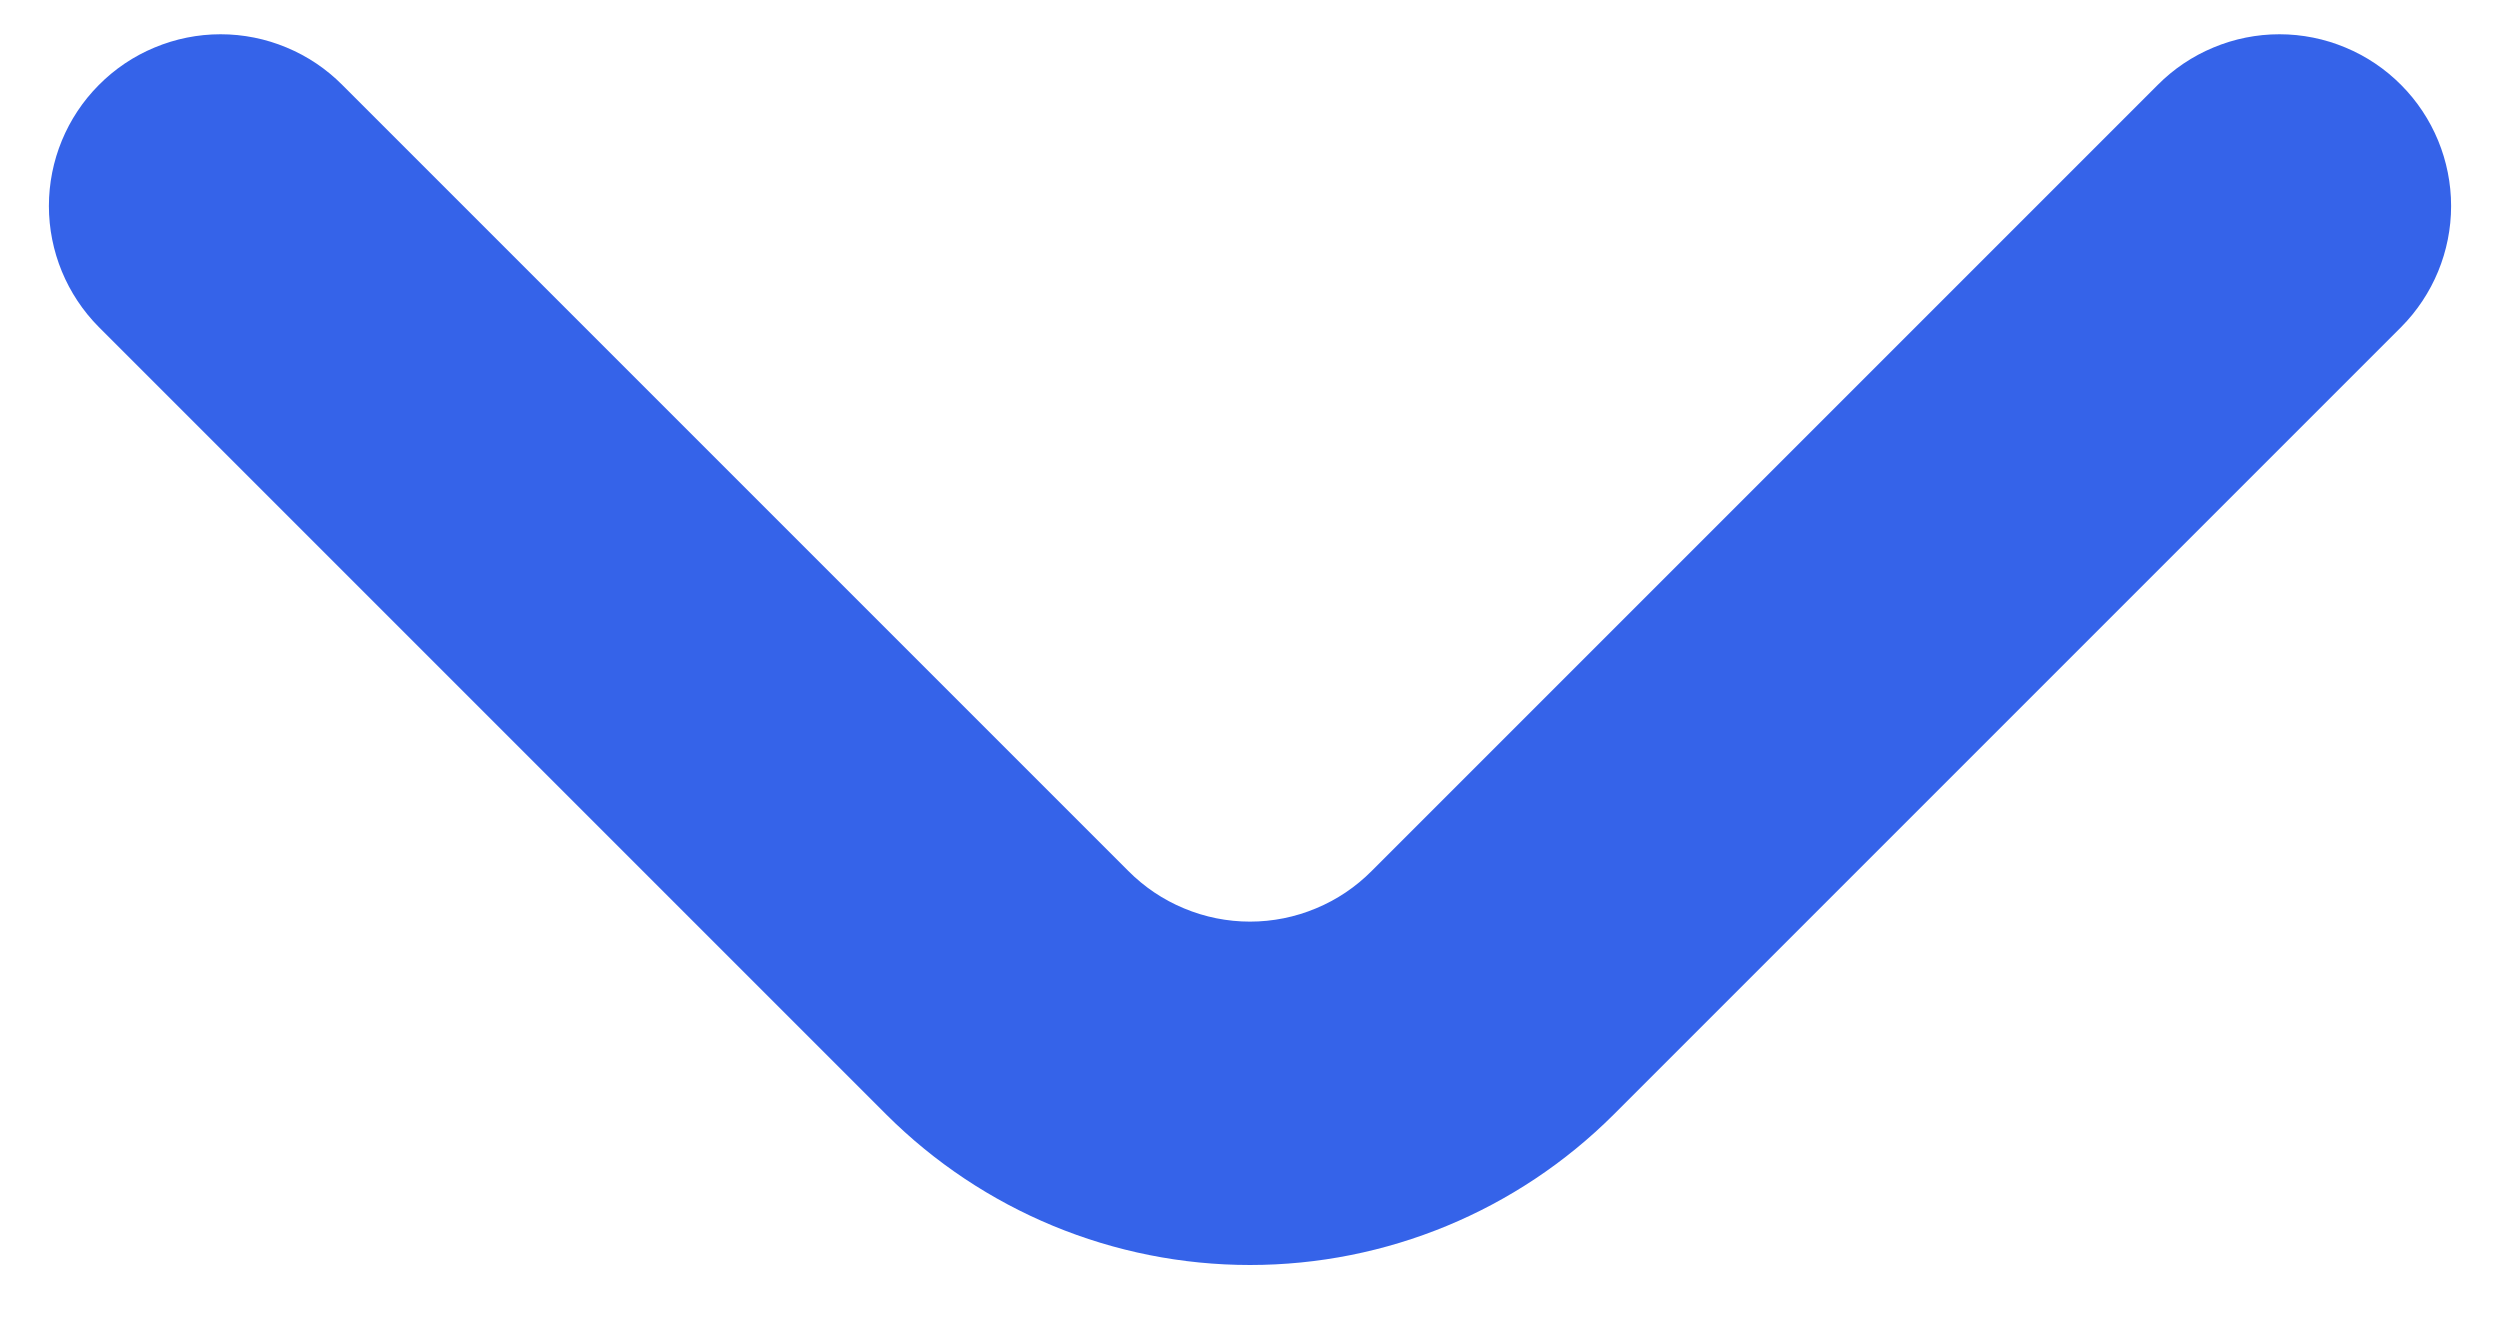
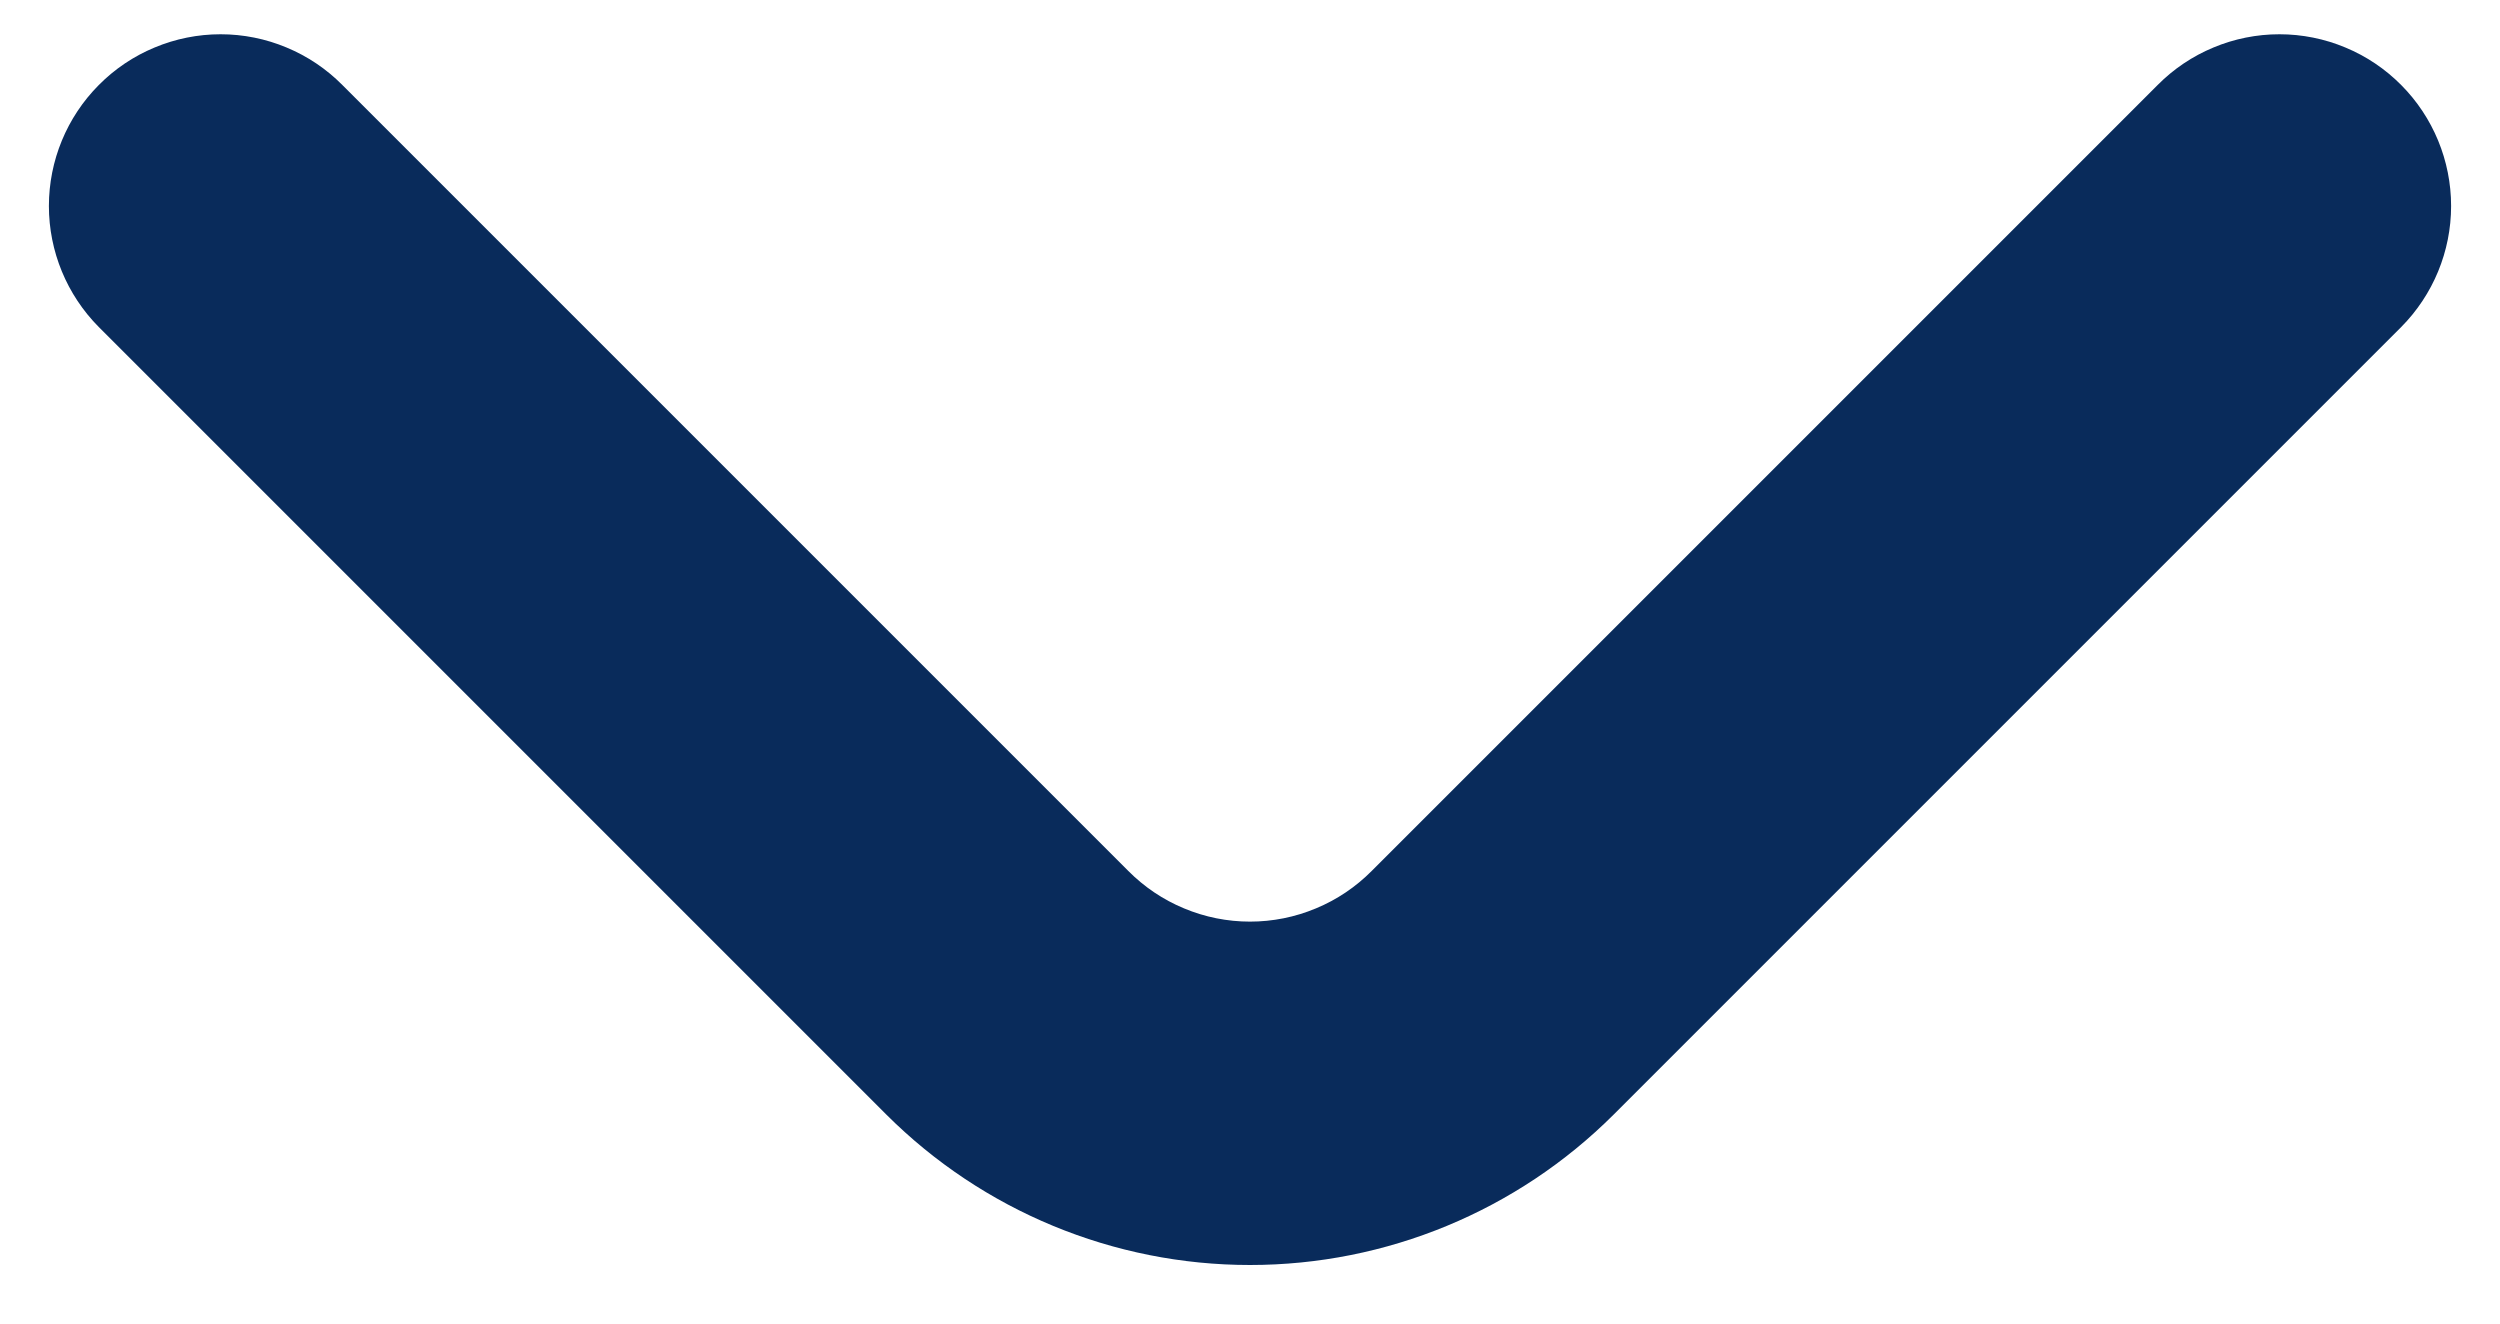
<svg xmlns="http://www.w3.org/2000/svg" width="34" height="18" viewBox="0 0 34 18" fill="none">
-   <path d="M32.657 1.157C32.44 0.938 32.182 0.764 31.897 0.646C31.613 0.527 31.308 0.466 31 0.466C30.692 0.466 30.387 0.527 30.103 0.646C29.818 0.764 29.56 0.938 29.343 1.157L18.657 11.843C18.44 12.062 18.182 12.236 17.897 12.354C17.613 12.473 17.308 12.534 17 12.534C16.692 12.534 16.387 12.473 16.103 12.354C15.818 12.236 15.56 12.062 15.343 11.843L4.657 1.157C4.44 0.938 4.182 0.764 3.897 0.646C3.613 0.527 3.308 0.466 3 0.466C2.692 0.466 2.387 0.527 2.103 0.646C1.818 0.764 1.56 0.938 1.343 1.157C0.909 1.594 0.665 2.185 0.665 2.802C0.665 3.418 0.909 4.009 1.343 4.447L12.053 15.157C13.366 16.468 15.145 17.204 17 17.204C18.855 17.204 20.634 16.468 21.947 15.157L32.657 4.447C33.091 4.009 33.335 3.418 33.335 2.802C33.335 2.185 33.091 1.594 32.657 1.157Z" fill="#3563E9" />
+   <path d="M32.657 1.157C32.44 0.938 32.182 0.764 31.897 0.646C31.613 0.527 31.308 0.466 31 0.466C30.692 0.466 30.387 0.527 30.103 0.646C29.818 0.764 29.56 0.938 29.343 1.157L18.657 11.843C18.44 12.062 18.182 12.236 17.897 12.354C17.613 12.473 17.308 12.534 17 12.534C16.692 12.534 16.387 12.473 16.103 12.354C15.818 12.236 15.56 12.062 15.343 11.843L4.657 1.157C4.44 0.938 4.182 0.764 3.897 0.646C3.613 0.527 3.308 0.466 3 0.466C2.692 0.466 2.387 0.527 2.103 0.646C1.818 0.764 1.56 0.938 1.343 1.157C0.909 1.594 0.665 2.185 0.665 2.802C0.665 3.418 0.909 4.009 1.343 4.447L12.053 15.157C13.366 16.468 15.145 17.204 17 17.204C18.855 17.204 20.634 16.468 21.947 15.157L32.657 4.447C33.091 4.009 33.335 3.418 33.335 2.802C33.335 2.185 33.091 1.594 32.657 1.157Z" fill="#092B5B" />
</svg>
